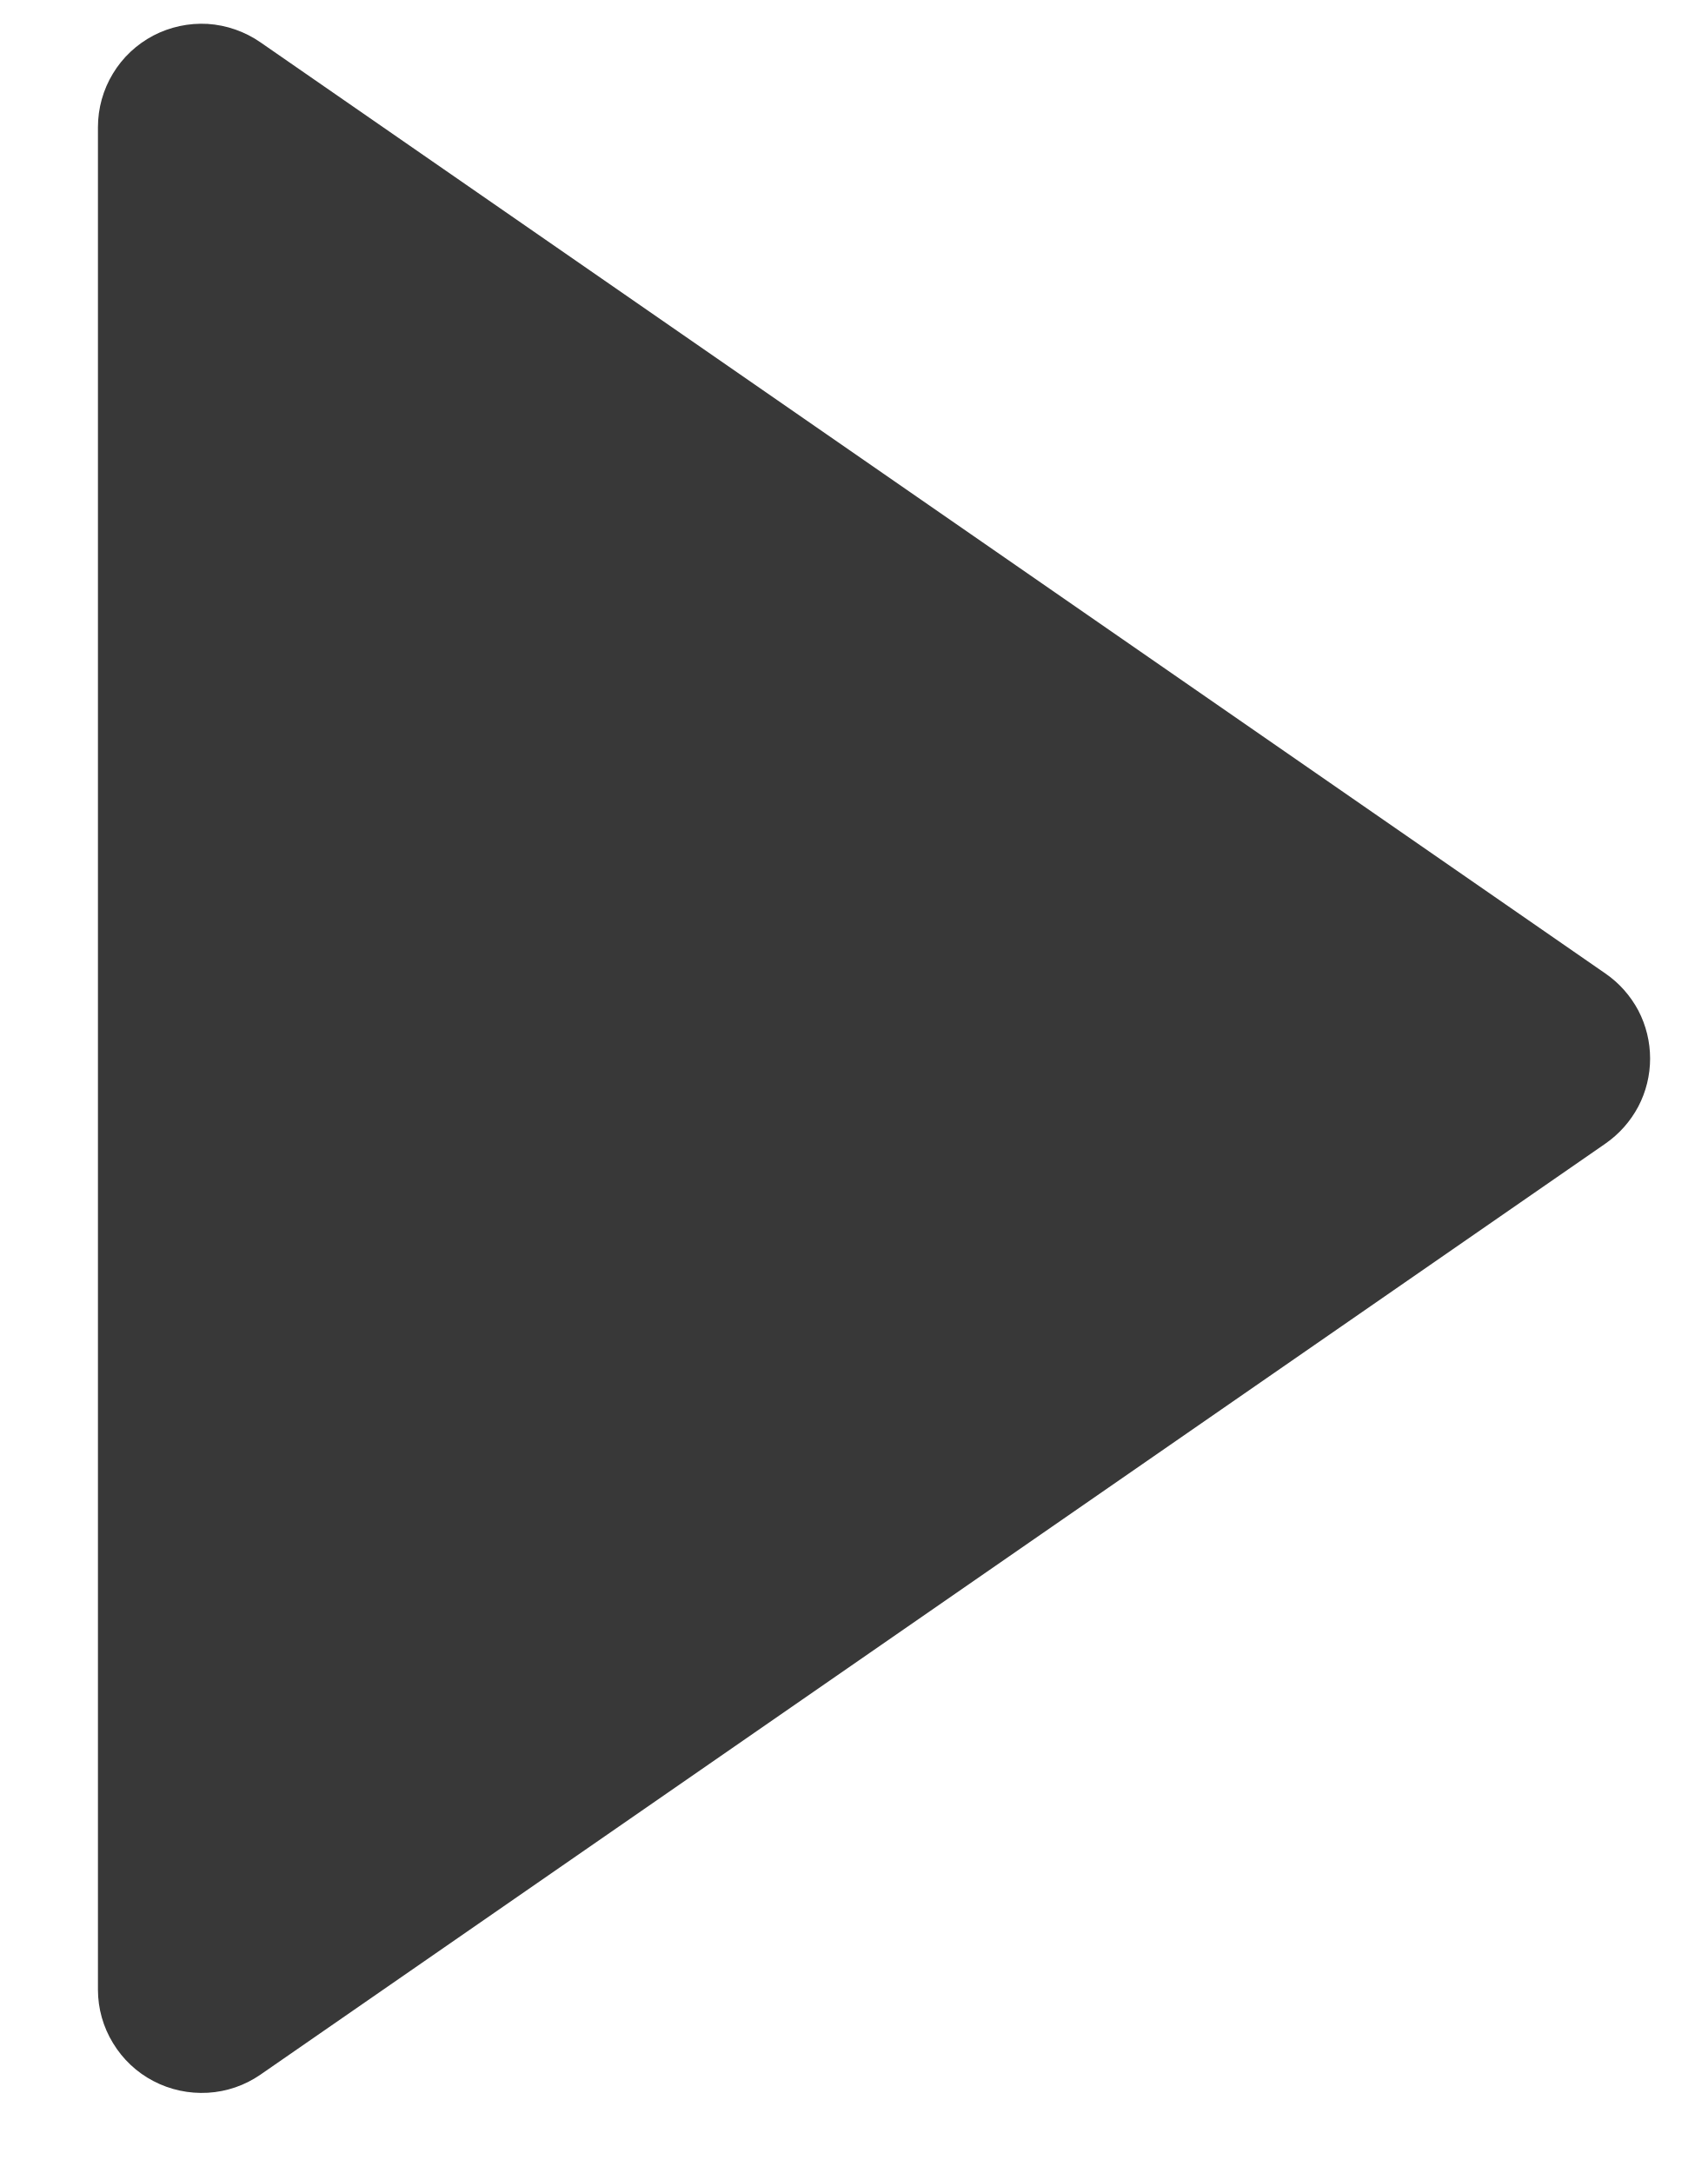
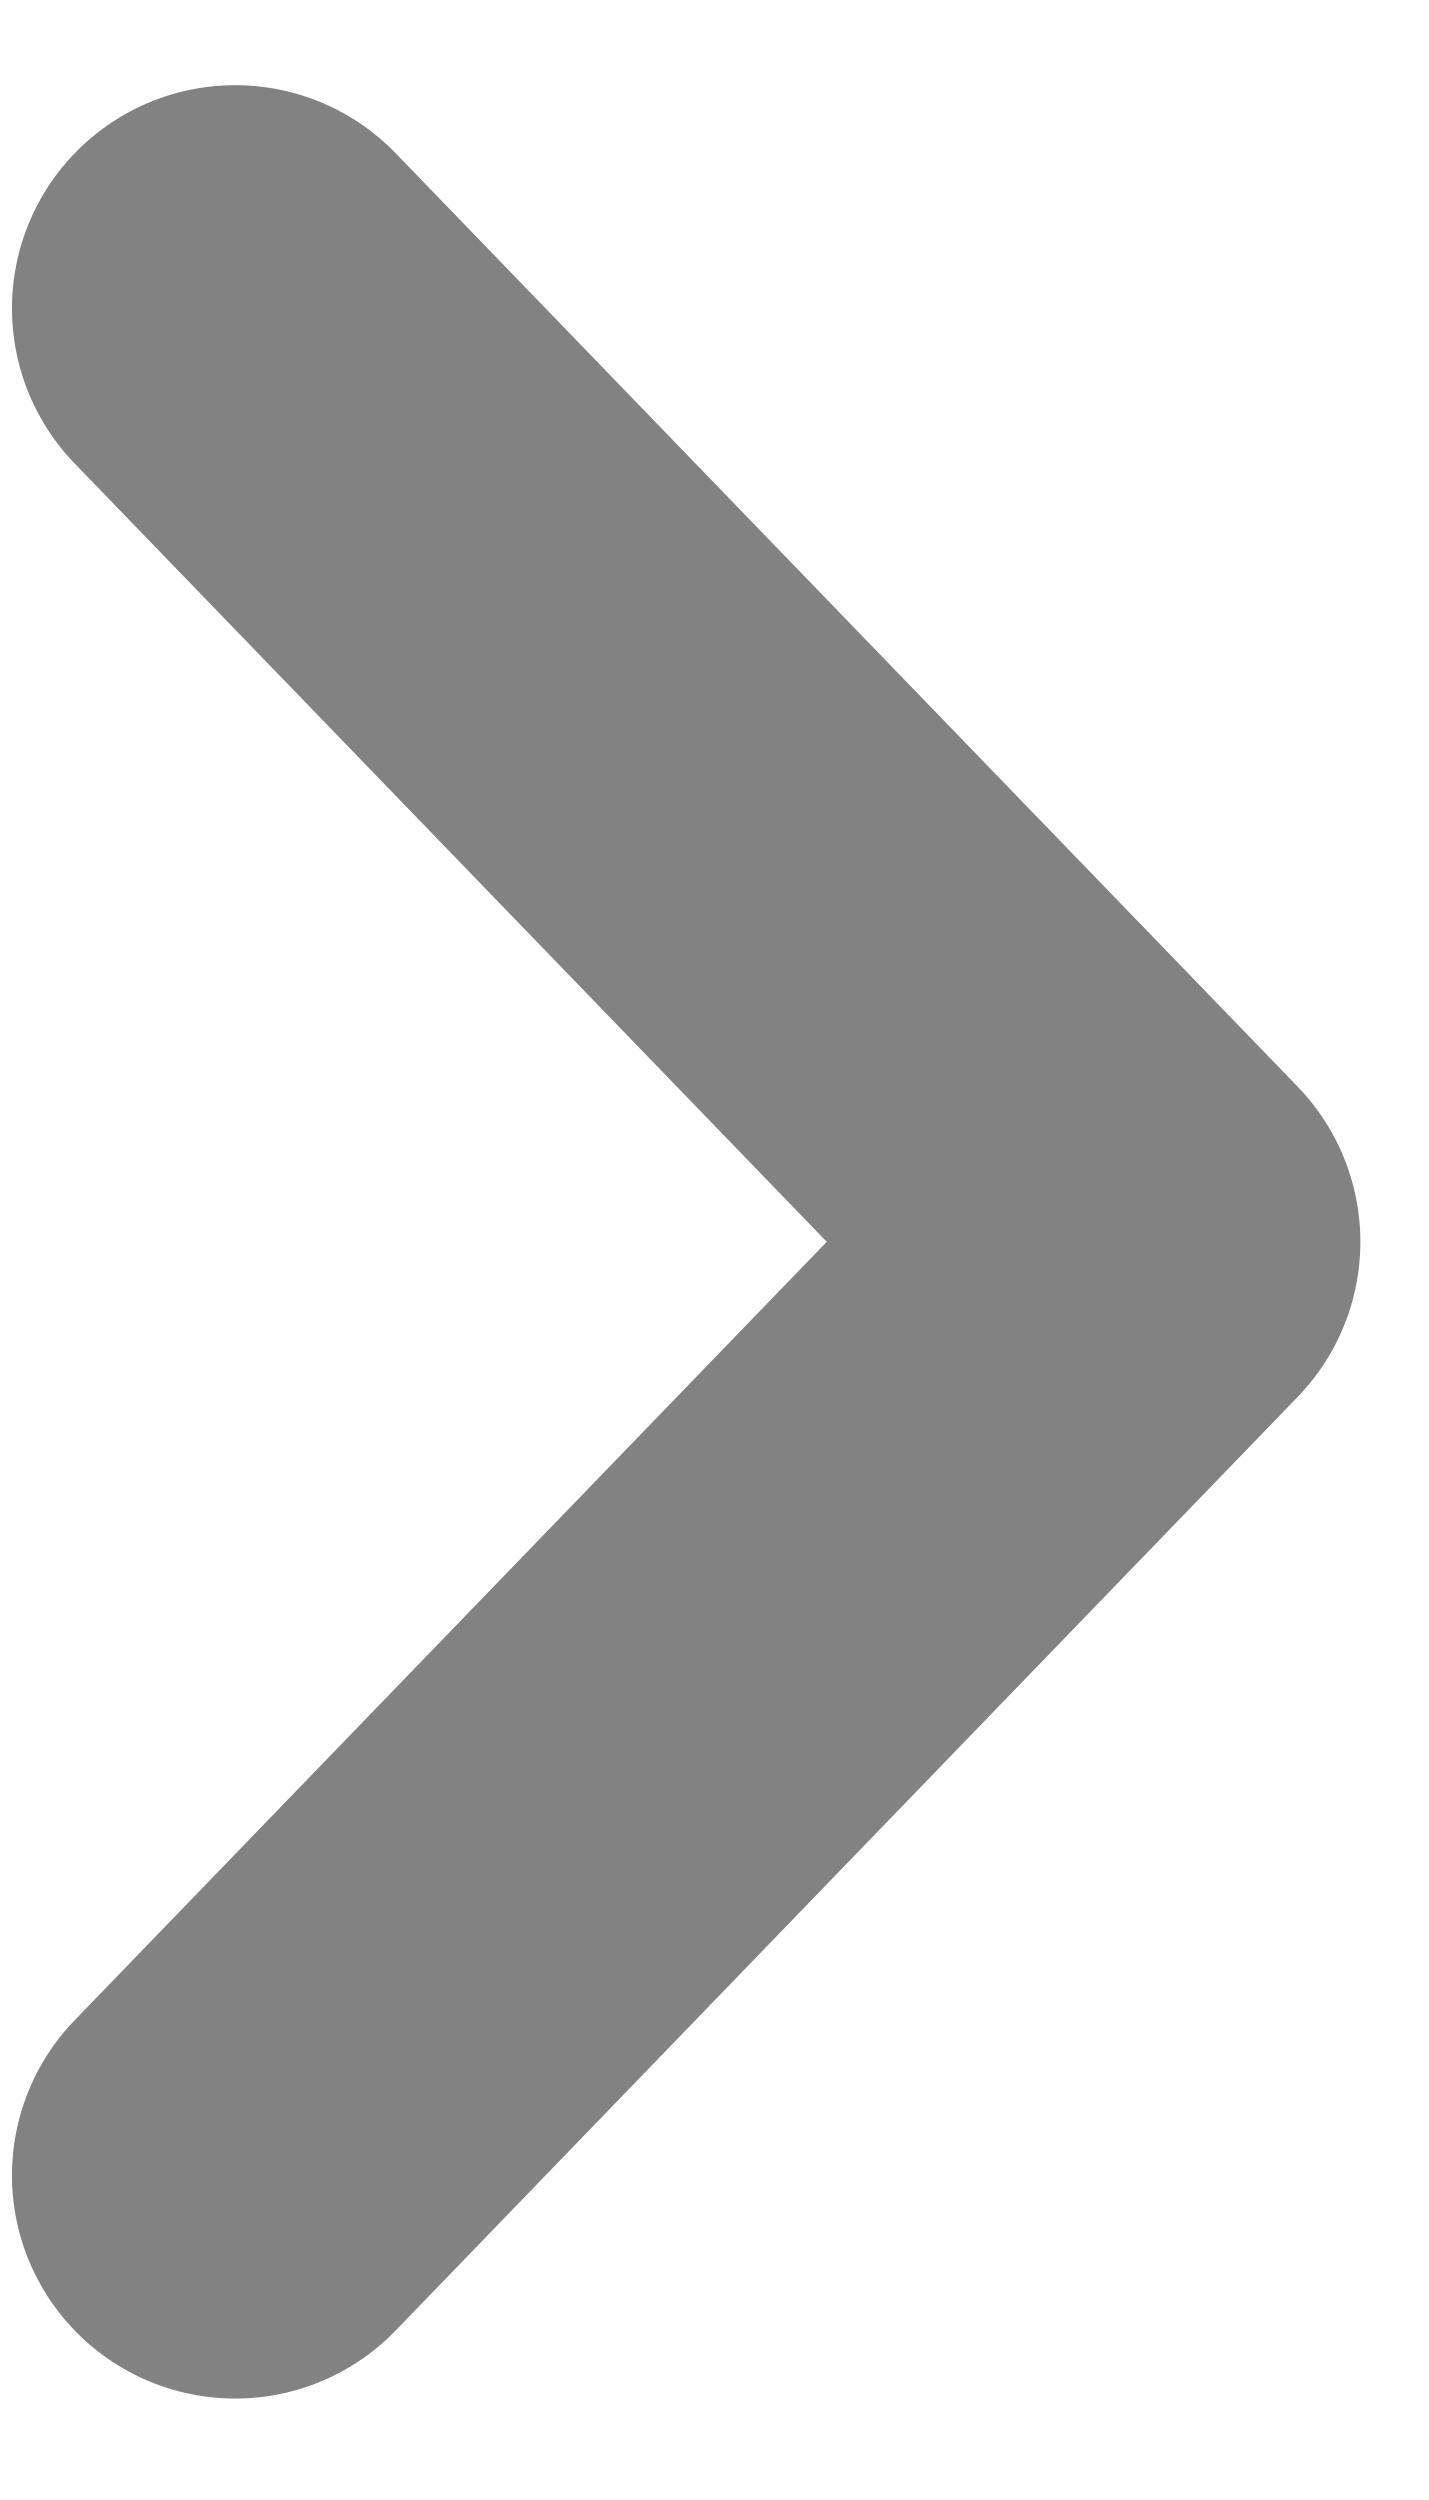
- <svg xmlns="http://www.w3.org/2000/svg" width="11" height="14" viewBox="0 0 11 14" fill="none">
-   <path d="M10.343 7.368C10.432 7.306 10.504 7.225 10.555 7.129C10.605 7.034 10.631 6.927 10.631 6.82C10.631 6.712 10.605 6.606 10.555 6.51C10.504 6.415 10.432 6.333 10.343 6.272L1.677 0.272C1.577 0.203 1.46 0.162 1.338 0.154C1.217 0.147 1.096 0.173 0.988 0.229C0.88 0.286 0.79 0.37 0.727 0.475C0.664 0.579 0.631 0.698 0.631 0.82L0.631 12.819C0.631 12.941 0.665 13.06 0.728 13.163C0.791 13.267 0.881 13.352 0.989 13.408C1.096 13.464 1.217 13.49 1.339 13.483C1.46 13.476 1.577 13.436 1.677 13.367L10.343 7.368Z" fill="#383838" />
+ <svg xmlns="http://www.w3.org/2000/svg" width="8" height="14" viewBox="0 0 8 14" fill="none">
+   <path d="M1.317 1.727L6.368 6.954L1.317 12.182" stroke="#828282" stroke-width="2.5" stroke-linecap="round" stroke-linejoin="round" />
</svg>
